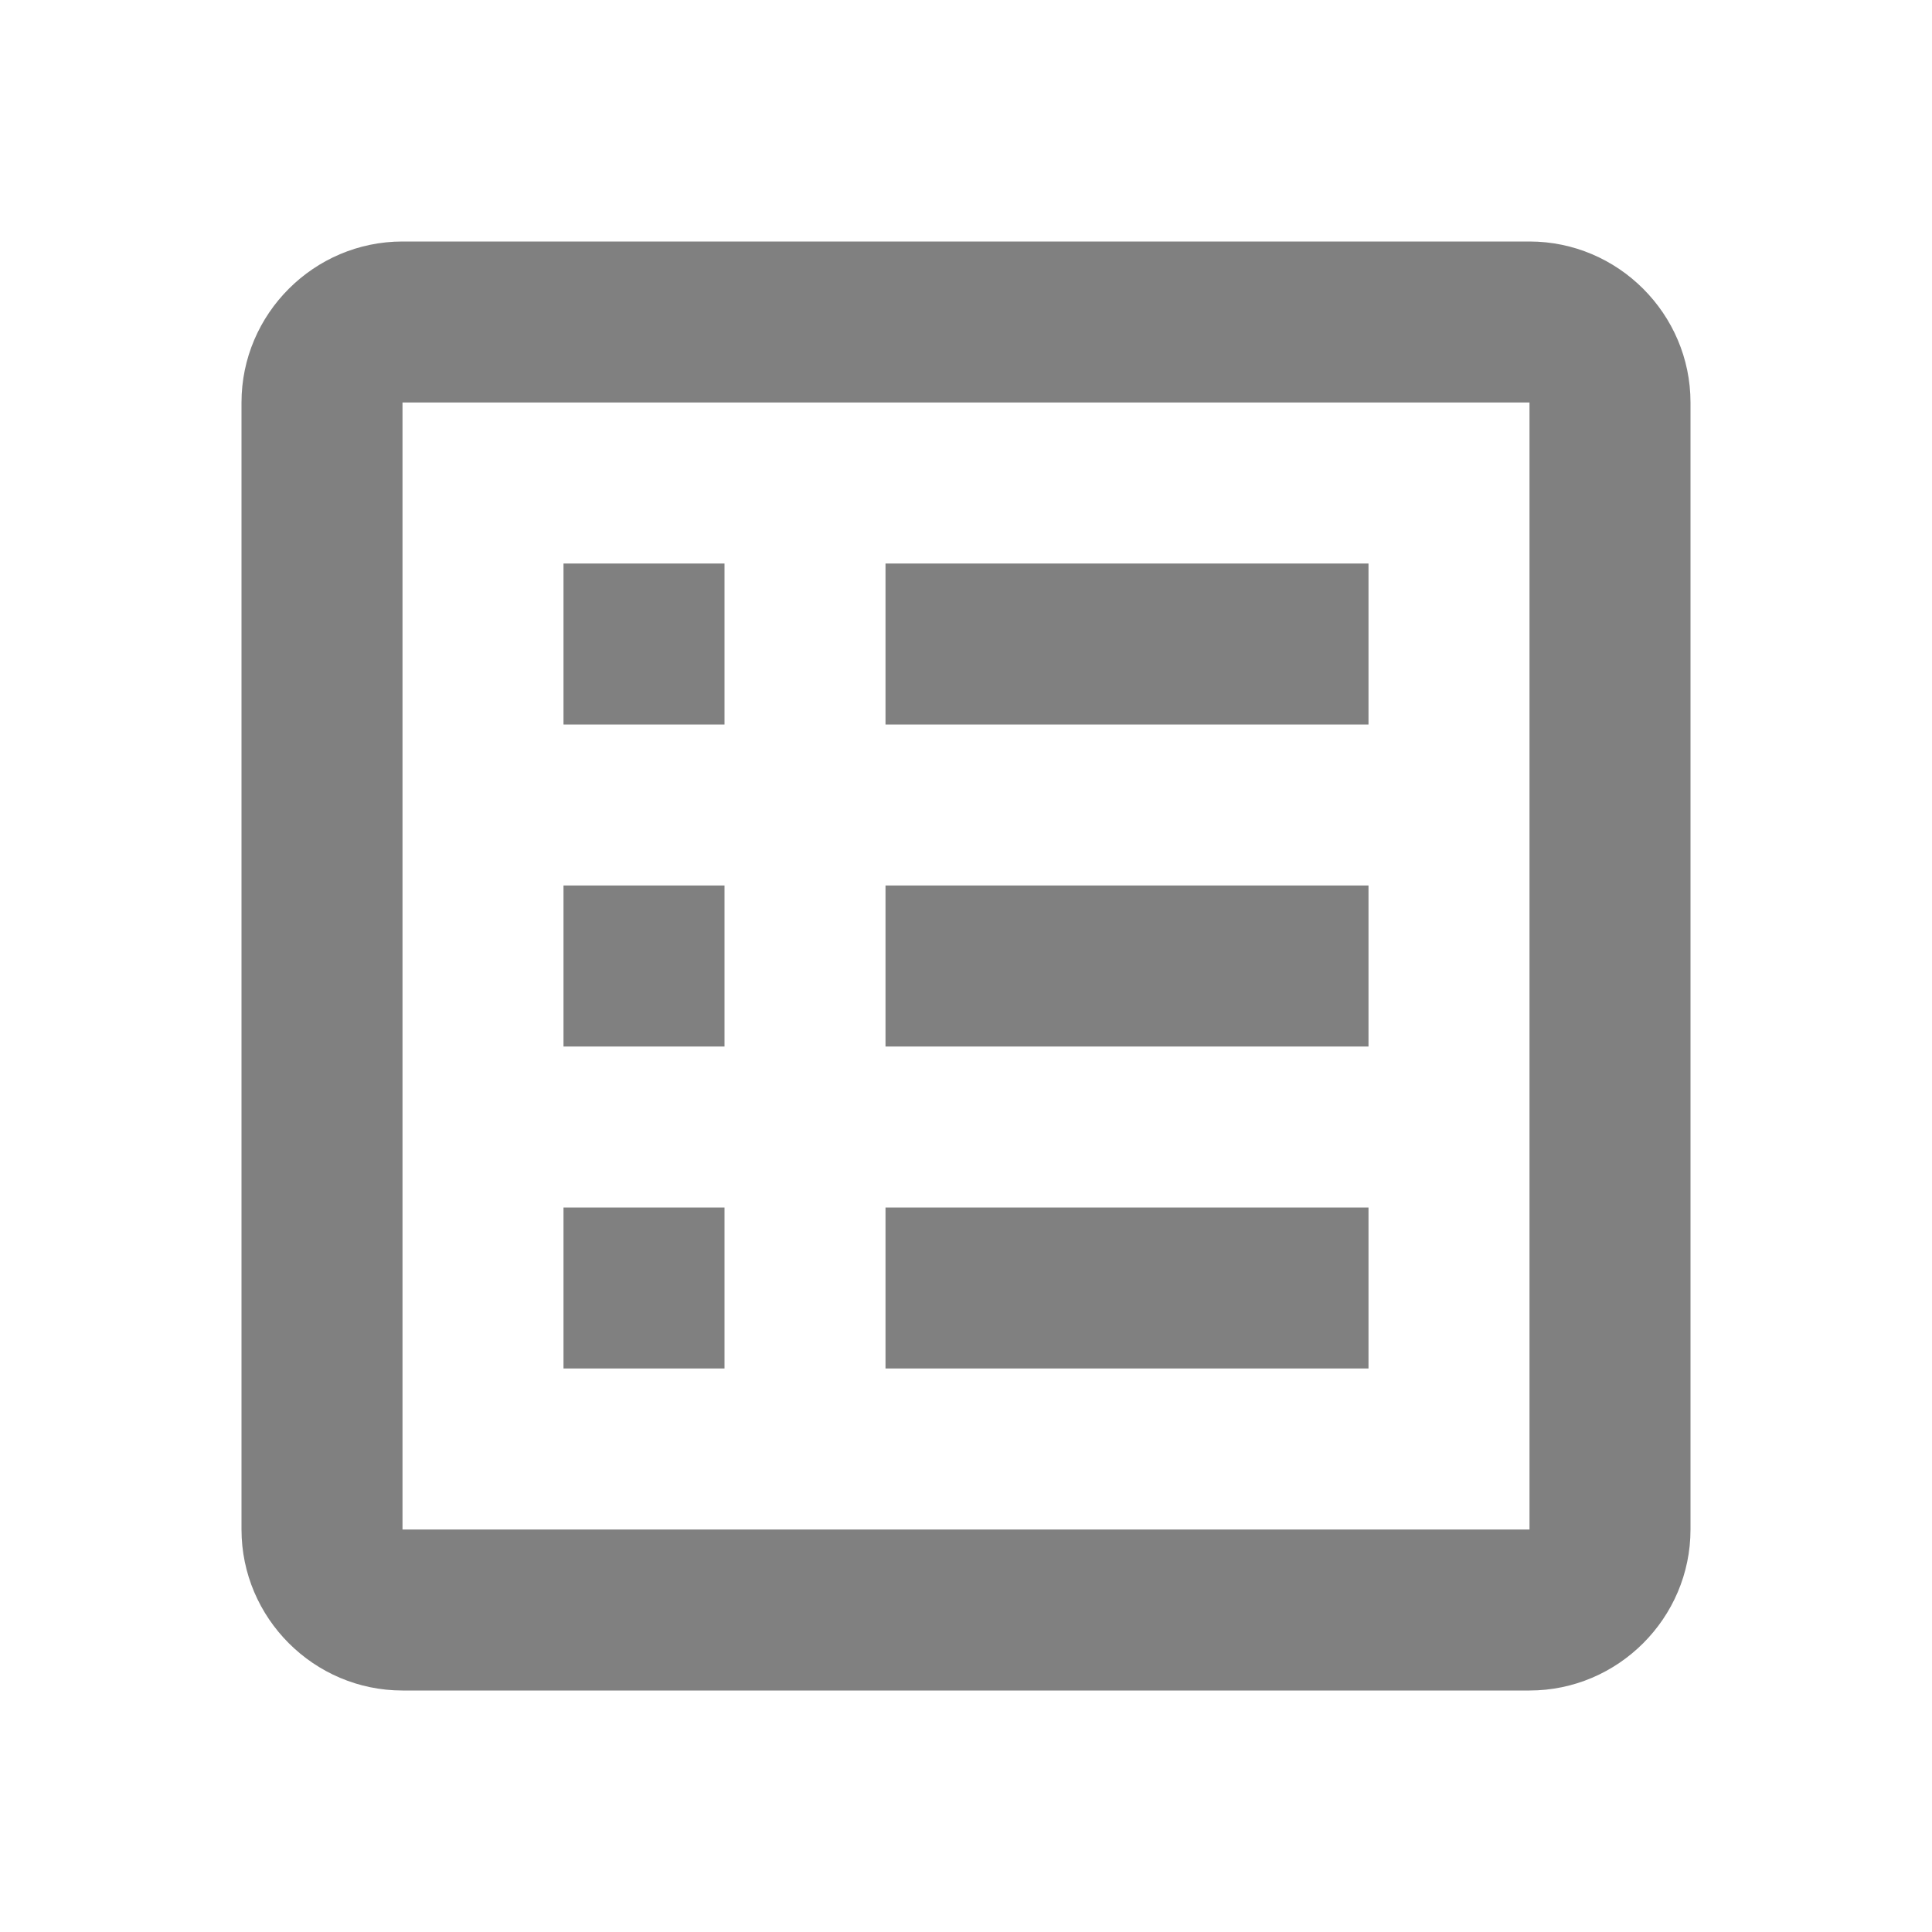
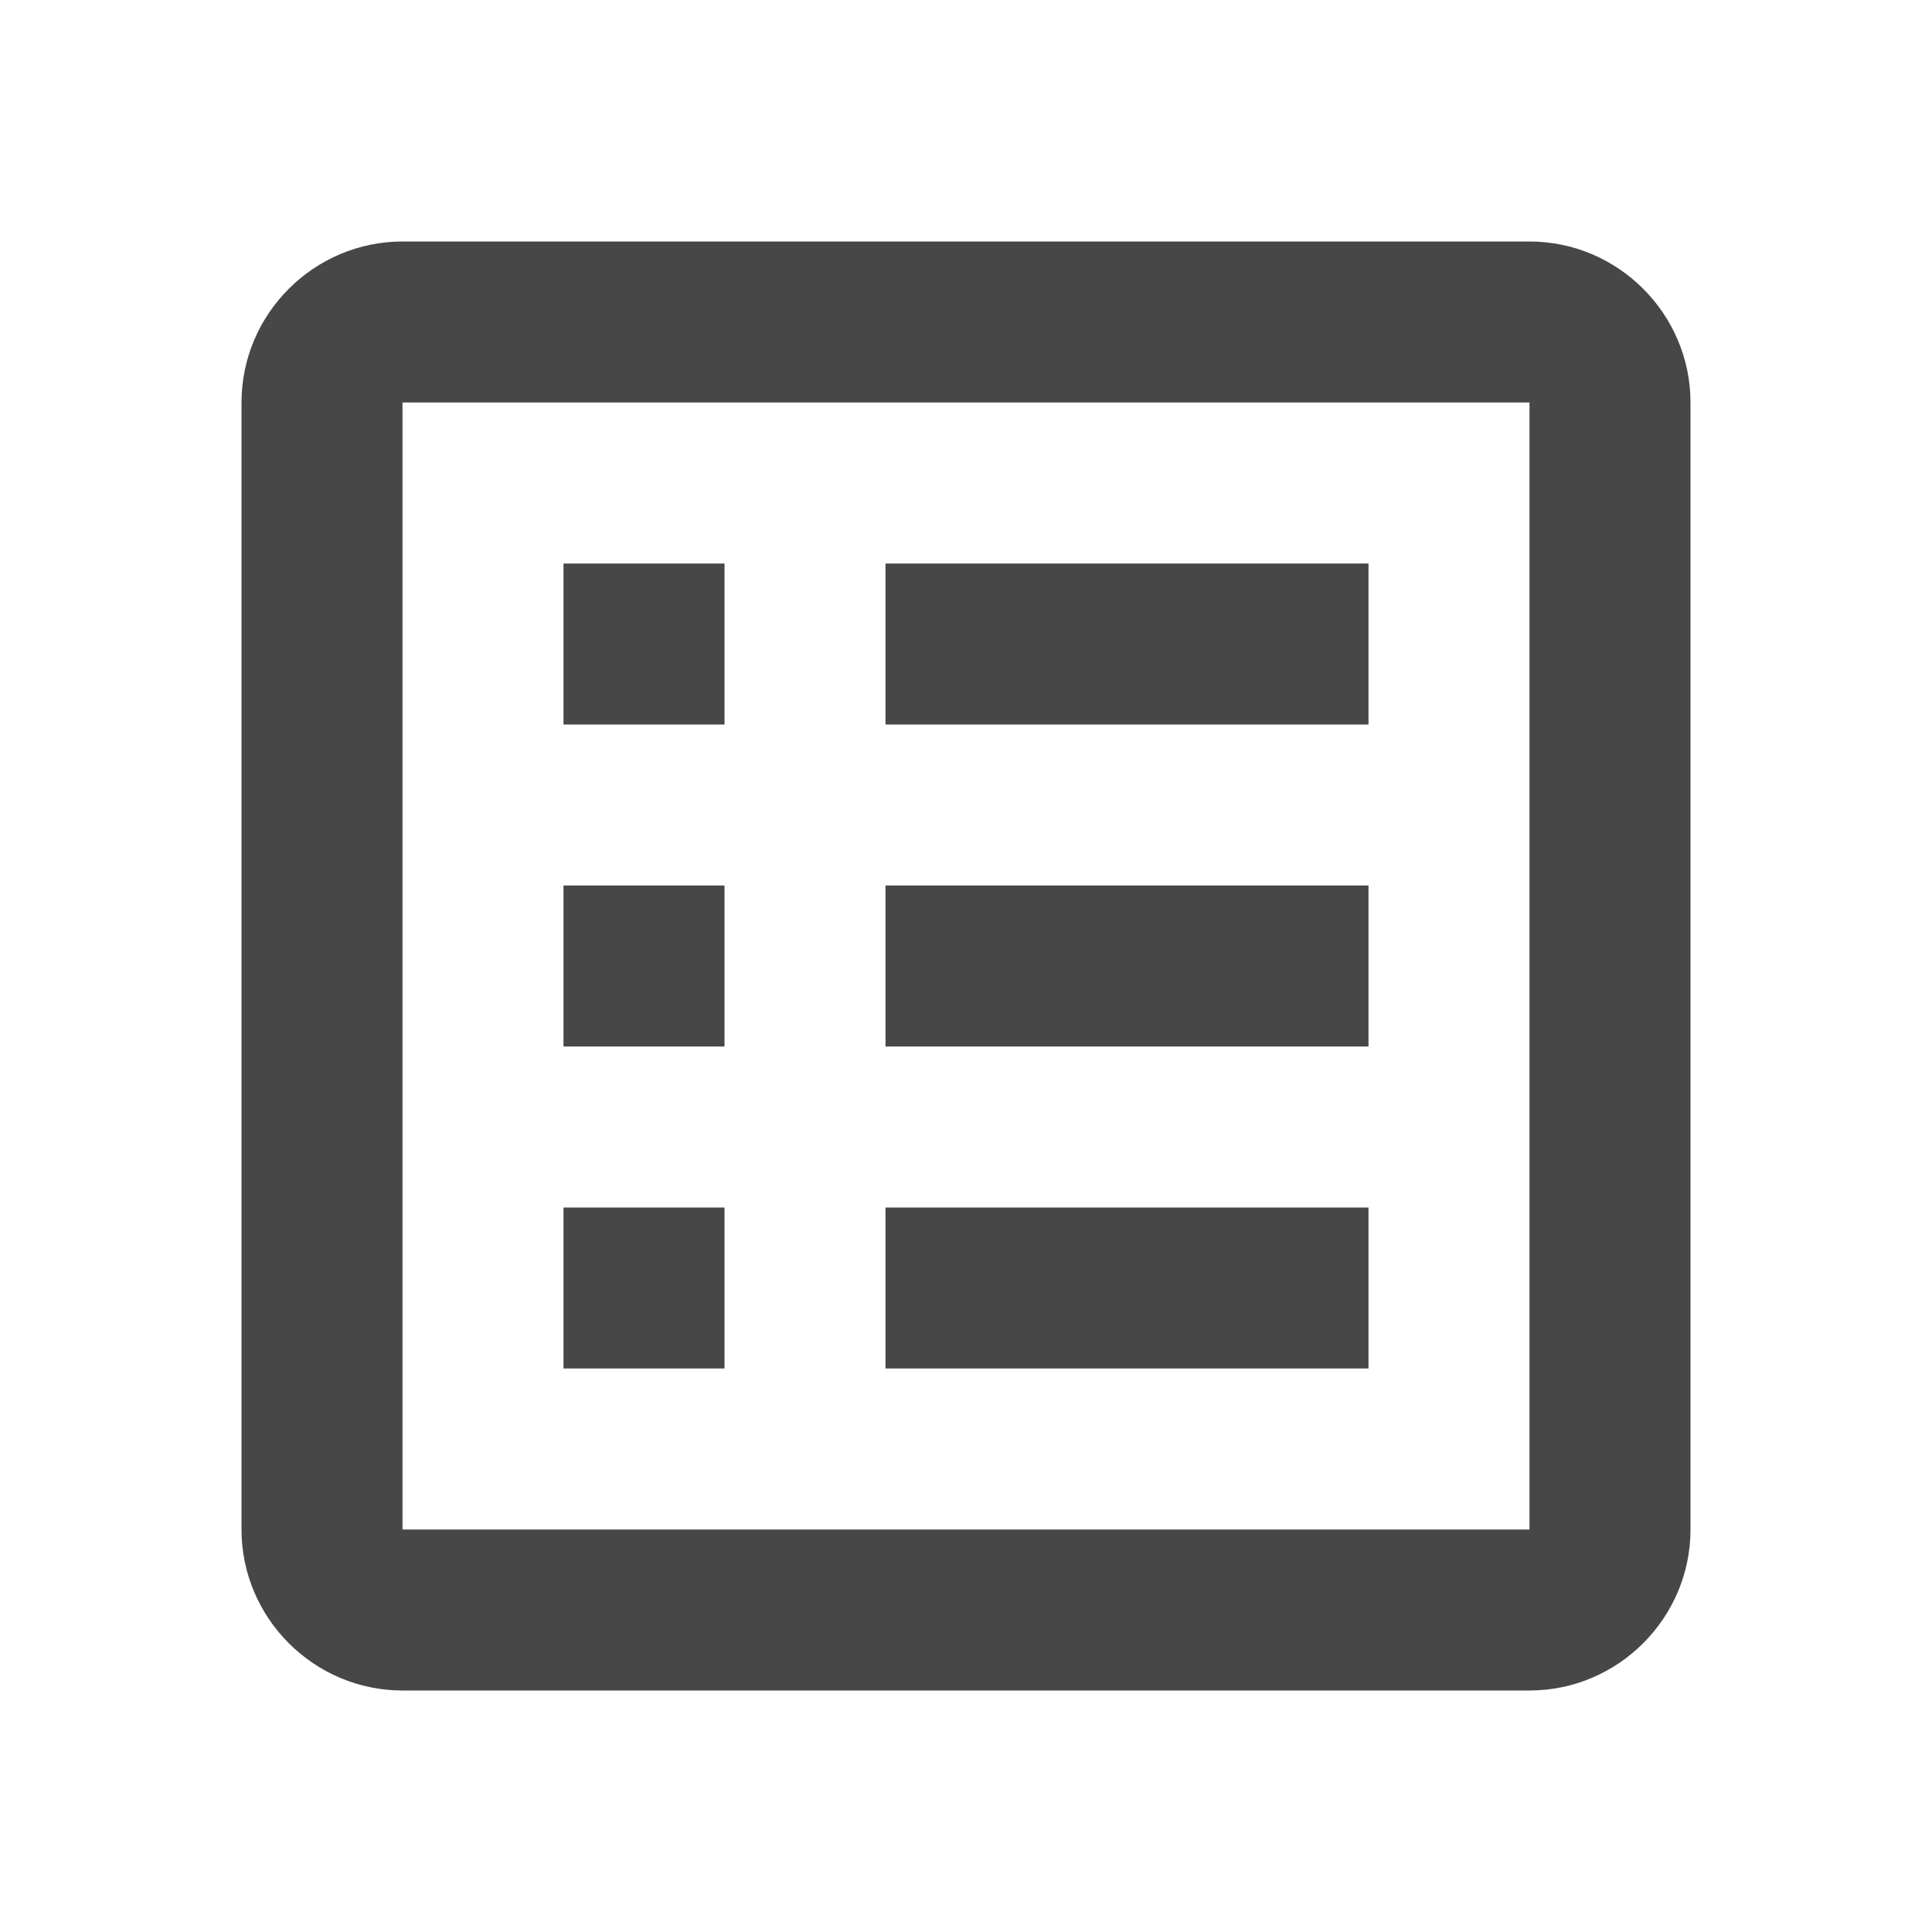
<svg xmlns="http://www.w3.org/2000/svg" viewBox="0 0 24 24" width="30px" height="30px">
-   <path fill="gray" d="M11 15H17V17H11V15M9 7H7V9H9V7M11 13H17V11H11V13M11 9H17V7H11V9M9 11H7V13H9V11M21 5V19C21 20.1 20.1 21 19 21H5C3.9 21 3 20.1 3 19V5C3 3.9 3.9 3 5 3H19C20.1 3 21 3.9 21 5M19 5H5V19H19V5M9 15H7V17H9V15Z" />
+   <path fill="#272727d9" d="M11 15H17V17H11V15M9 7H7V9H9V7M11 13H17V11H11V13M11 9H17V7H11V9M9 11H7V13H9V11M21 5V19C21 20.1 20.1 21 19 21H5C3.9 21 3 20.1 3 19V5C3 3.9 3.9 3 5 3H19C20.1 3 21 3.9 21 5M19 5H5V19H19V5M9 15H7V17H9V15Z" />
</svg>
